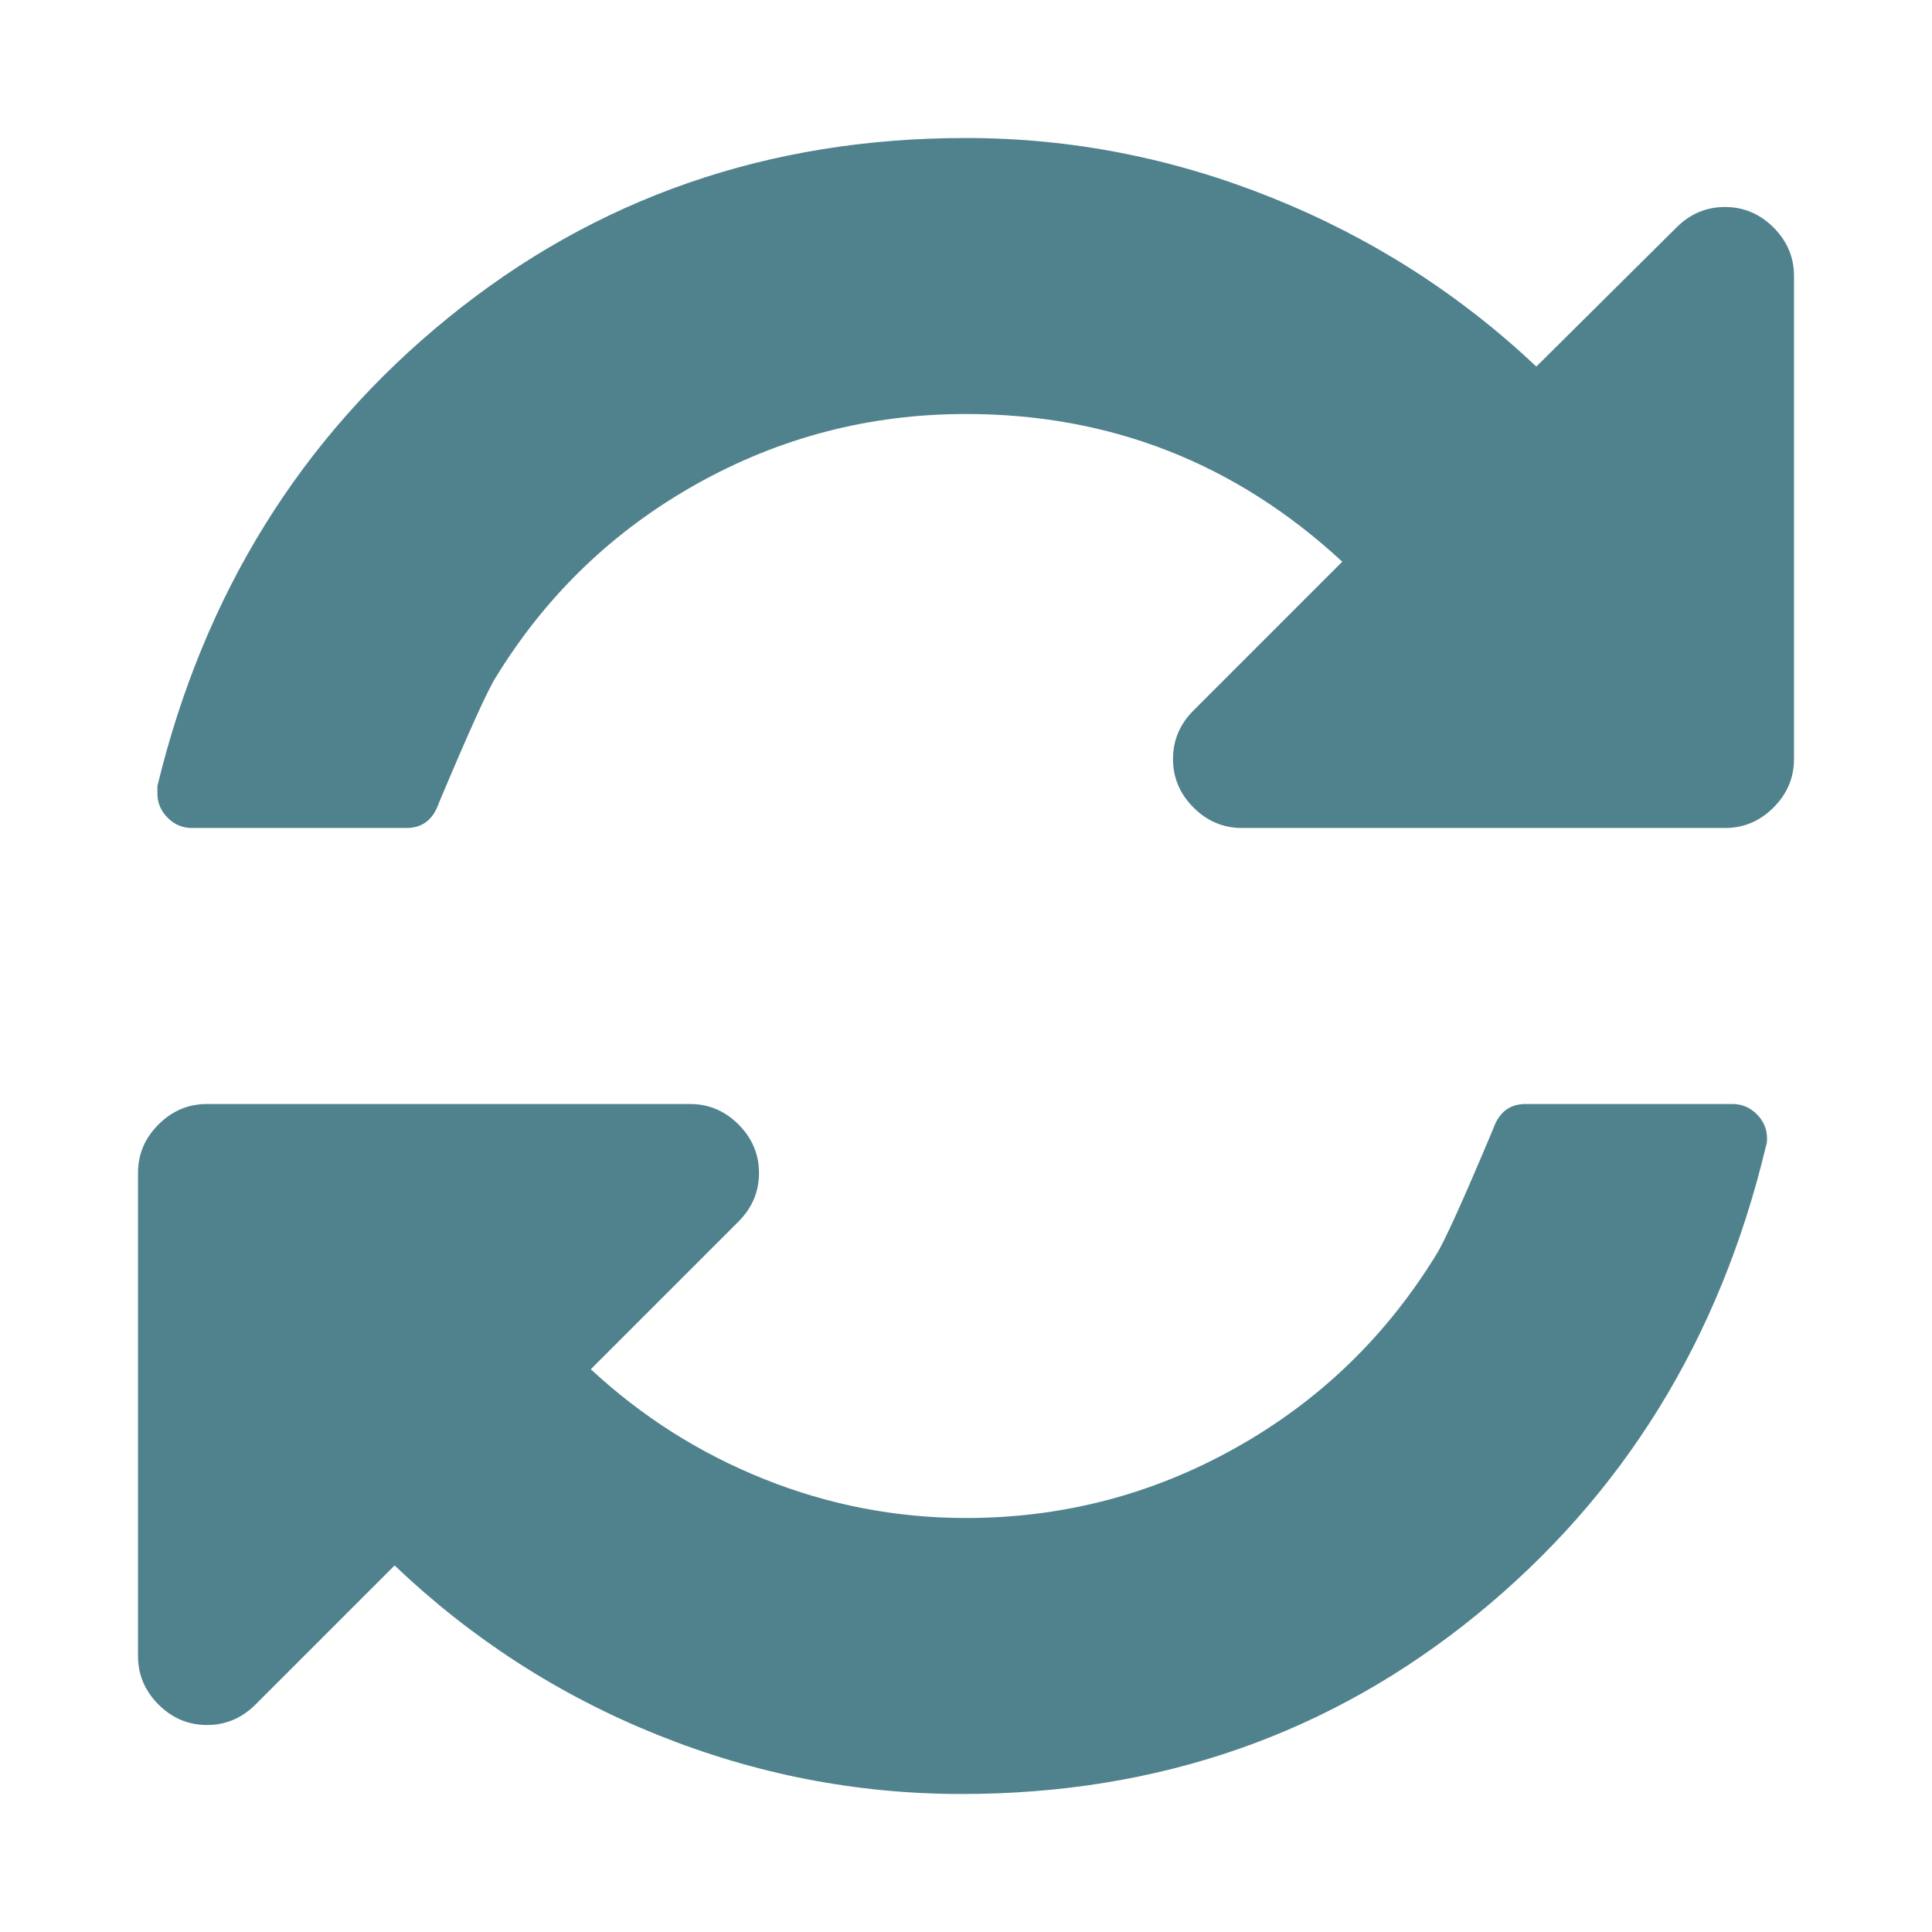
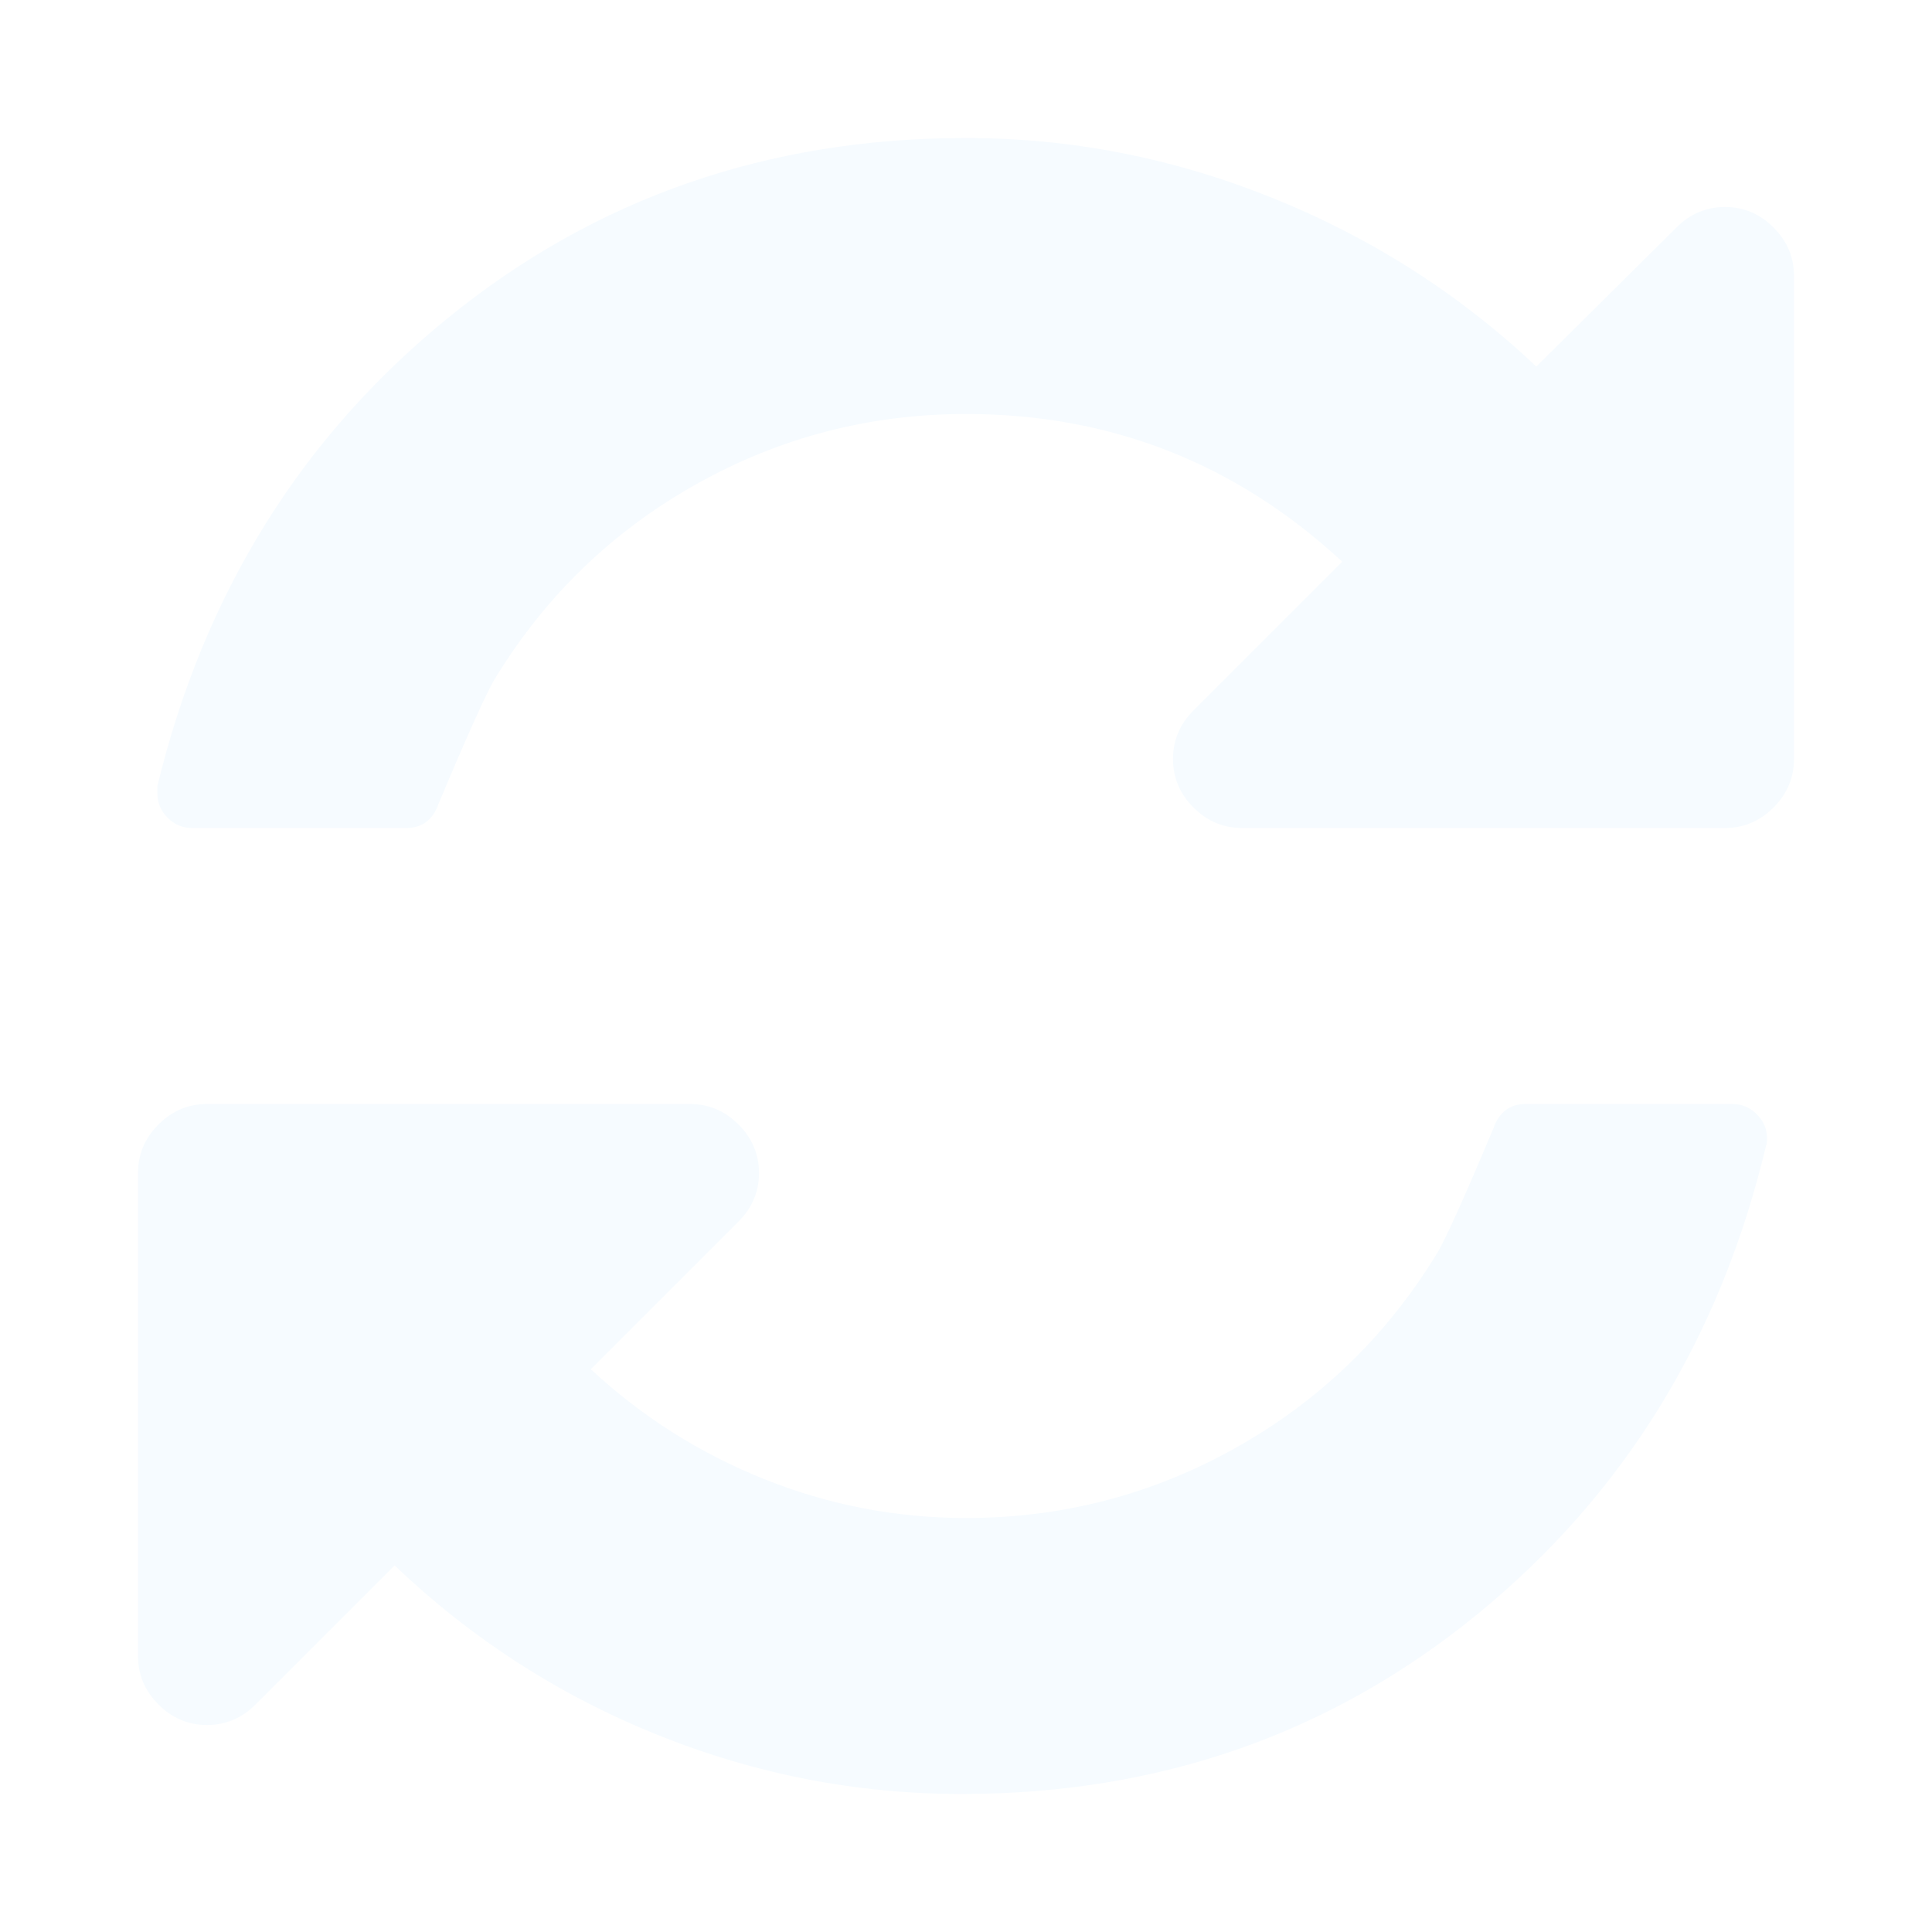
- <svg xmlns="http://www.w3.org/2000/svg" fill="#50828e" width="1792" height="1792" viewBox="0 0 1792 1792">
+ <svg xmlns="http://www.w3.org/2000/svg" fill="#f6fbff" width="1792" height="1792" viewBox="0 0 1792 1792">
  <path d="M1639 1056q0 5-1 7-64 268-268 434.5t-478 166.5q-146 0-282.5-55t-243.5-157l-129 129q-19 19-45 19t-45-19-19-45v-448q0-26 19-45t45-19h448q26 0 45 19t19 45-19 45l-137 137q71 66 161 102t187 36q134 0 250-65t186-179q11-17 53-117 8-23 30-23h192q13 0 22.5 9.5t9.5 22.5zm25-800v448q0 26-19 45t-45 19h-448q-26 0-45-19t-19-45 19-45l138-138q-148-137-349-137-134 0-250 65t-186 179q-11 17-53 117-8 23-30 23h-199q-13 0-22.5-9.5t-9.5-22.5v-7q65-268 270-434.5t480-166.5q146 0 284 55.5t245 156.5l130-129q19-19 45-19t45 19 19 45z" />
</svg>
